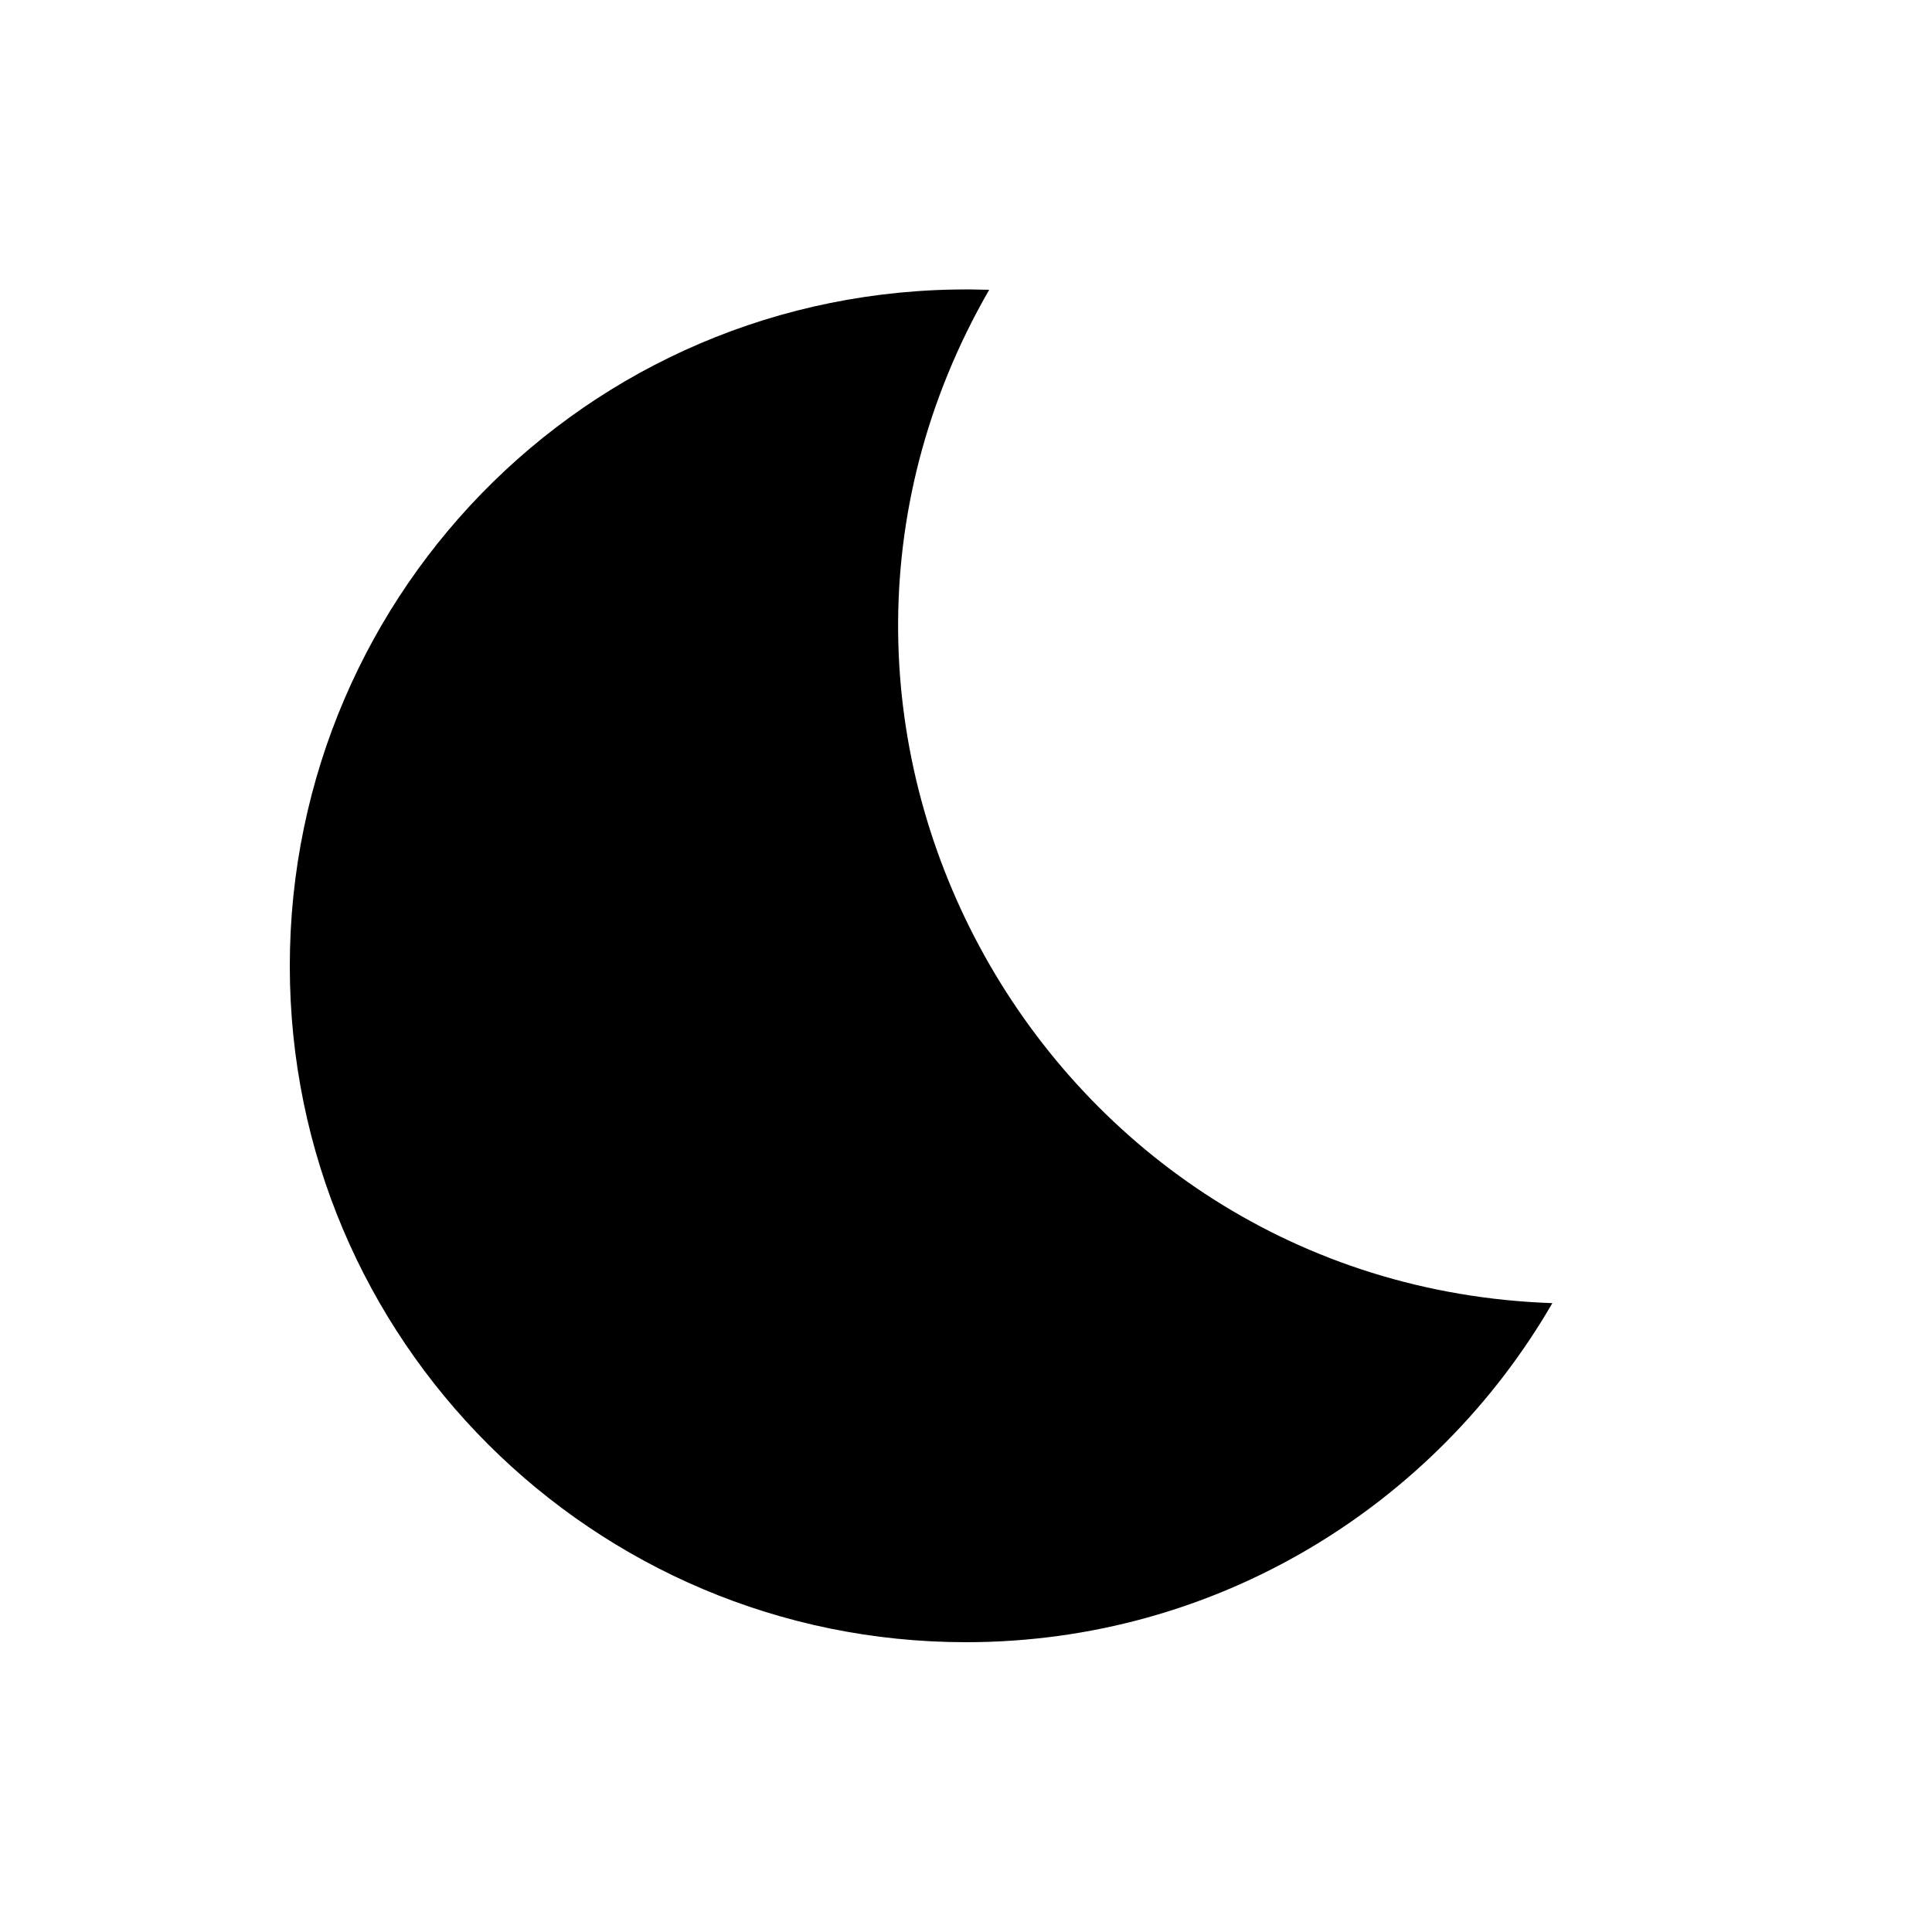
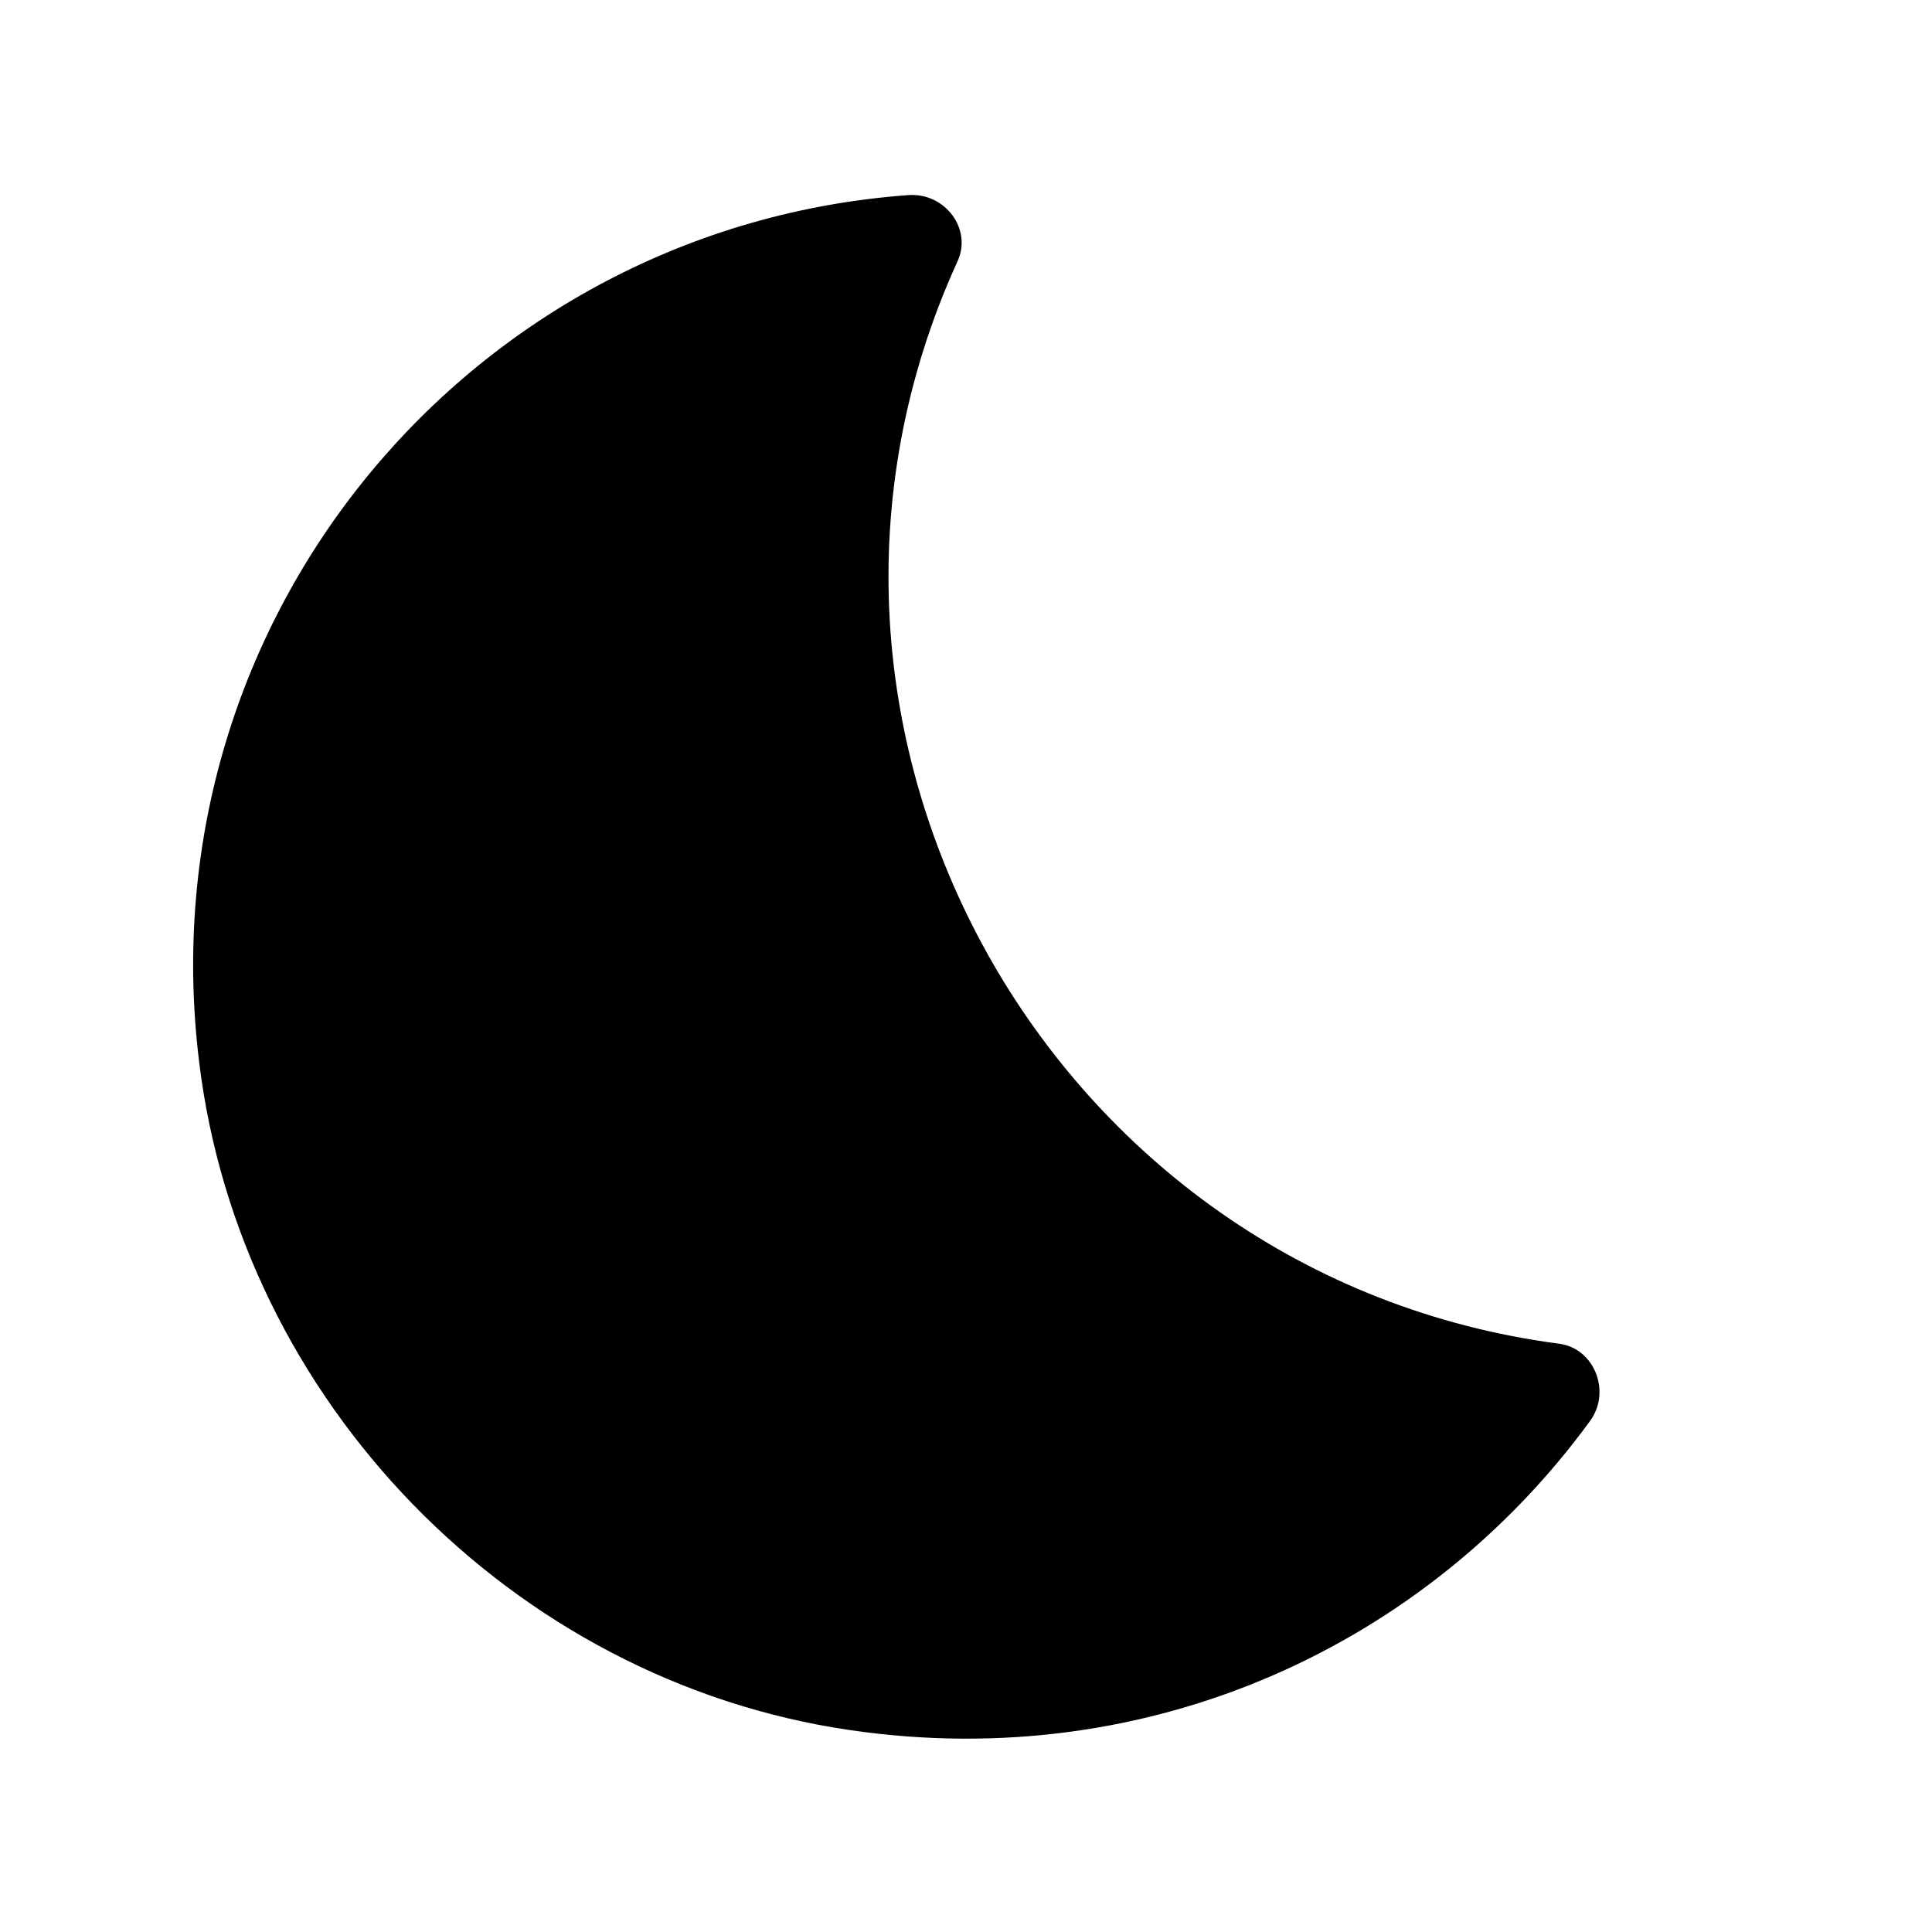
<svg xmlns="http://www.w3.org/2000/svg" enable-background="new 0 0 20 20" height="20" viewBox="0 0 20 20" width="20">
  <g>
    <rect fill="none" height="20" width="20" />
  </g>
  <g>
    <g>
-       <path d="M10.24,3C6.21,2.87,3,6.09,3,10c0,3.87,3.14,7,7,7c2.6,0,4.86-1.42,6.07-3.51C10.81,13.31,7.6,7.58,10.24,3z" />
+       <path d="M9.4,2.02c-4.51,0.33-7.9,4.36-7.34,8.96C2.48,14.5,5.3,17.4,8.8,17.91c3.14,0.46,5.99-0.91,7.66-3.2 c0.22-0.3,0.05-0.75-0.32-0.8c-5.27-0.69-8.44-6.35-6.23-11.2C10.07,2.37,9.78,1.99,9.4,2.02z" />
    </g>
  </g>
</svg>
